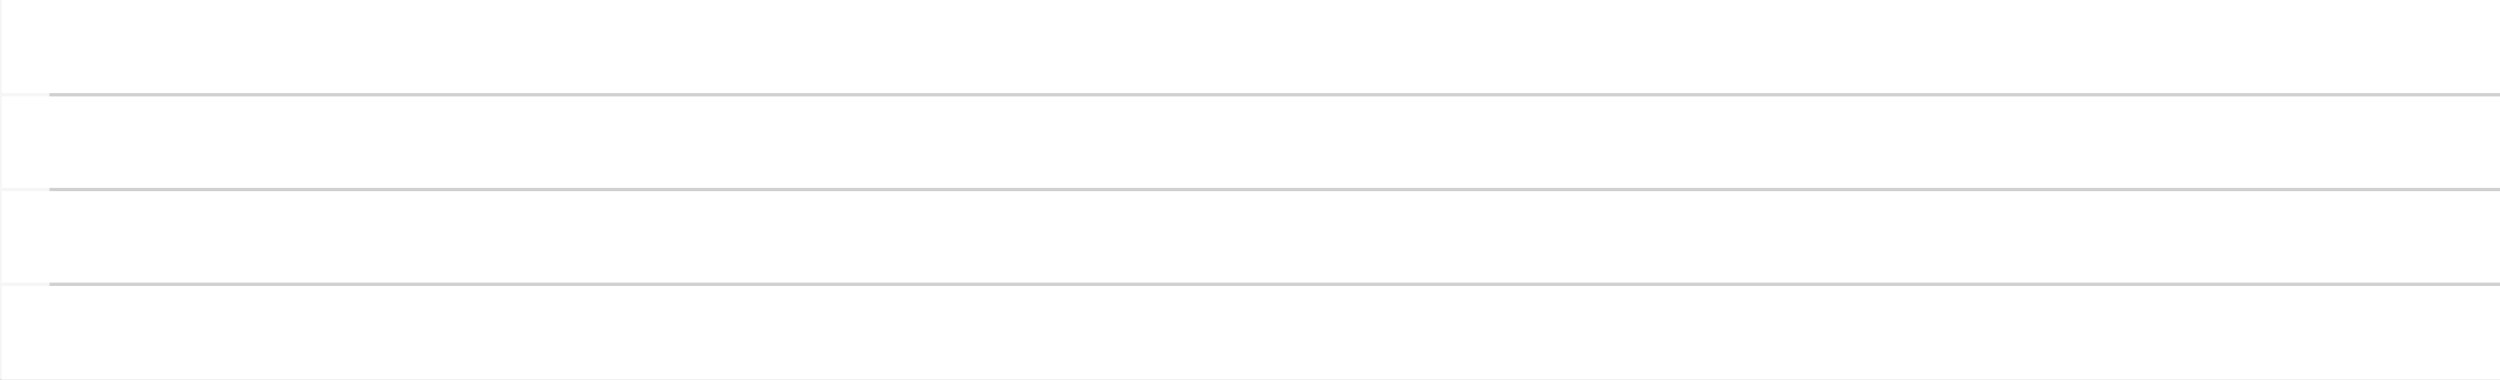
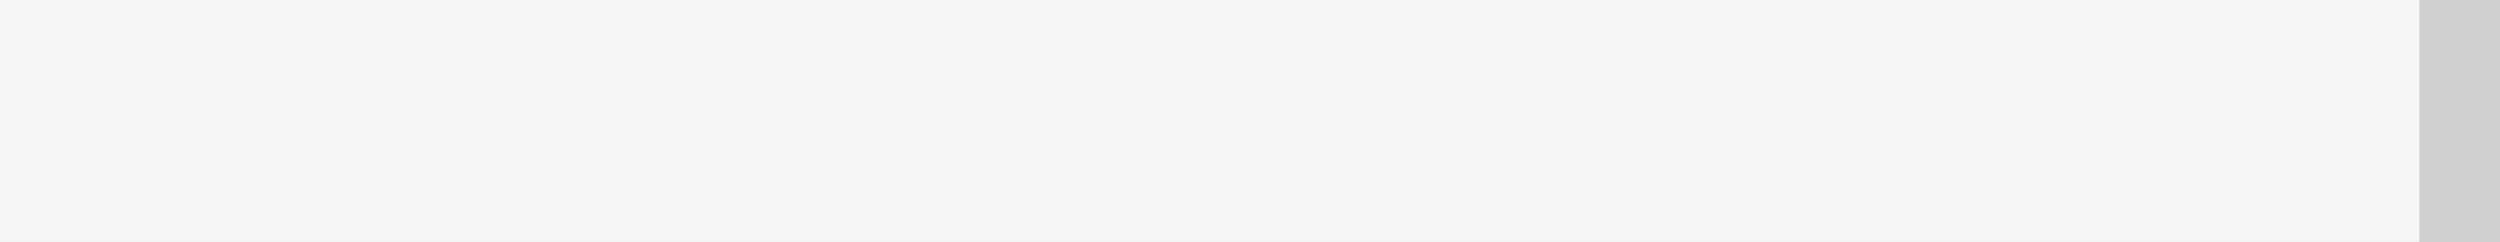
- <svg xmlns="http://www.w3.org/2000/svg" width="100%" height="100%" version="1.1">
+ <svg xmlns="http://www.w3.org/2000/svg" version="1.1" width="100%" height="100%">
  <style type="text/css">
* {
	cursor: pointer;
}
line {
	stroke: #d0d0d0;
	stroke-width: 1;
}
line.a {
	stroke: #f0f0f0;
}
#crossX, #crossY {
	stroke: #f77;
	stroke-width: 1;
}
text {
	font: 11px monospace;
	fill: #000;
}
.tickH {
	text-anchor: middle;
	fill: #222;
}
#pointText {
	text-anchor: end;
}
.back {
	fill: #fff;
	opacity: 0.8;
}
</style>
  <rect x="0" y="0" width="100%" height="100%" style="fill:#fff" />
  <line x1="0" y1="50%" x2="100%" y2="50%" />
  <line x1="0" y1="25%" x2="100%" y2="25%" />
  <line x1="0" y1="75%" x2="100%" y2="75%" />
  <line x1="0" y1="0%" x2="0" y2="100%" id="tick0" />
  <line x1="0" y1="0%" x2="0" y2="100%" id="tick1" />
  <line x1="0" y1="0%" x2="0" y2="100%" id="tick2" />
  <line x1="0" y1="0%" x2="0" y2="100%" id="tick3" />
  <line x1="0" y1="0%" x2="0" y2="100%" id="tick4" />
  <line x1="0" y1="0%" x2="0" y2="100%" id="tick5" />
  <line x1="0" y1="0%" x2="0" y2="100%" id="tick6" />
  <line x1="0" y1="0%" x2="0" y2="100%" id="tick7" />
  <line x1="0" y1="0%" x2="0" y2="100%" id="tick8" />
  <line x1="0" y1="0%" x2="0" y2="100%" id="tick9" />
  <line x1="0" y1="0%" x2="0" y2="100%" id="tick10" />
  <line x1="0" y1="0%" x2="0" y2="100%" id="tick11" />
  <line x1="0" y1="0%" x2="0" y2="100%" id="tick12" />
  <line x1="0" y1="0%" x2="0" y2="100%" id="tick13" />
  <line x1="0" y1="0%" x2="0" y2="100%" id="tick14" />
  <line x1="0" y1="0%" x2="0" y2="100%" id="tick15" />
  <line x1="0" y1="0%" x2="0" y2="100%" id="tick16" />
  <line x1="0" y1="0%" x2="0" y2="100%" id="tick17" />
  <line x1="0" y1="0%" x2="0" y2="100%" id="tick18" />
  <line x1="0" y1="0%" x2="0" y2="100%" id="tick19" />
  <line x1="0" y1="0%" x2="0" y2="100%" id="tick20" />
  <line x1="0" y1="0%" x2="0" y2="100%" id="tick21" />
  <line x1="0" y1="0%" x2="0" y2="100%" id="tick22" />
  <line x1="0" y1="0%" x2="0" y2="100%" id="tick23" />
  <text x="0" y="98%" class="tickH" id="h0" />
  <text x="0" y="98%" class="tickH" id="h1" />
  <text x="0" y="98%" class="tickH" id="h2" />
  <text x="0" y="98%" class="tickH" id="h3" />
  <text x="0" y="98%" class="tickH" id="h4" />
  <text x="0" y="98%" class="tickH" id="h5" />
  <text x="0" y="98%" class="tickH" id="h6" />
  <text x="0" y="98%" class="tickH" id="h7" />
  <text x="0" y="98%" class="tickH" id="h8" />
  <text x="0" y="98%" class="tickH" id="h9" />
  <text x="0" y="98%" class="tickH" id="h10" />
  <text x="0" y="98%" class="tickH" id="h11" />
  <text x="0" y="98%" class="tickH" id="h12" />
  <g id="xpst">
    <text x="18" y="25%" id="xpst0" />
    <text x="18" y="50%" id="xpst1" />
    <text x="18" y="75%" id="xpst2" />
  </g>
  <polyline id="polyTx" style="stroke-width:1" points="" />
  <polyline id="polyRx" style="stroke-width:1" points="" />
-   <g id="pointGroup" visibility="hidden">
-     <rect x="490" y="0" width="268" height="15" id="pointTextBack" class="back" />
-     <text x="99%" y="12" id="pointText" />
+   <g id="pointGroup" display="none">
+     <rect x="490" y="1%" width="200" height="15" id="pointTextBack" class="back" />
+     <text x="99%" y="3%" id="pointText" />
  </g>
  <rect x="0" y="0" width="15" height="100%" id="maxTextBack" class="back" />
  <text x="-2%" y="12" transform="rotate(-90)" text-anchor="end" id="maxText" />
-   <g id="cross" visibility="hidden">
+   <g id="cross" display="none">
    <line x1="0" y1="0" x2="0" y2="0" id="crossX" />
    <line x1="0" y1="0" x2="0" y2="0" id="crossY" />
    <rect x="0" y="-100" width="10" height="35" id="crossTextBack" class="back" />
    <text x="0" y="-50" id="crossTime" />
    <text x="0" y="0" id="crossText" />
  </g>
</svg>
